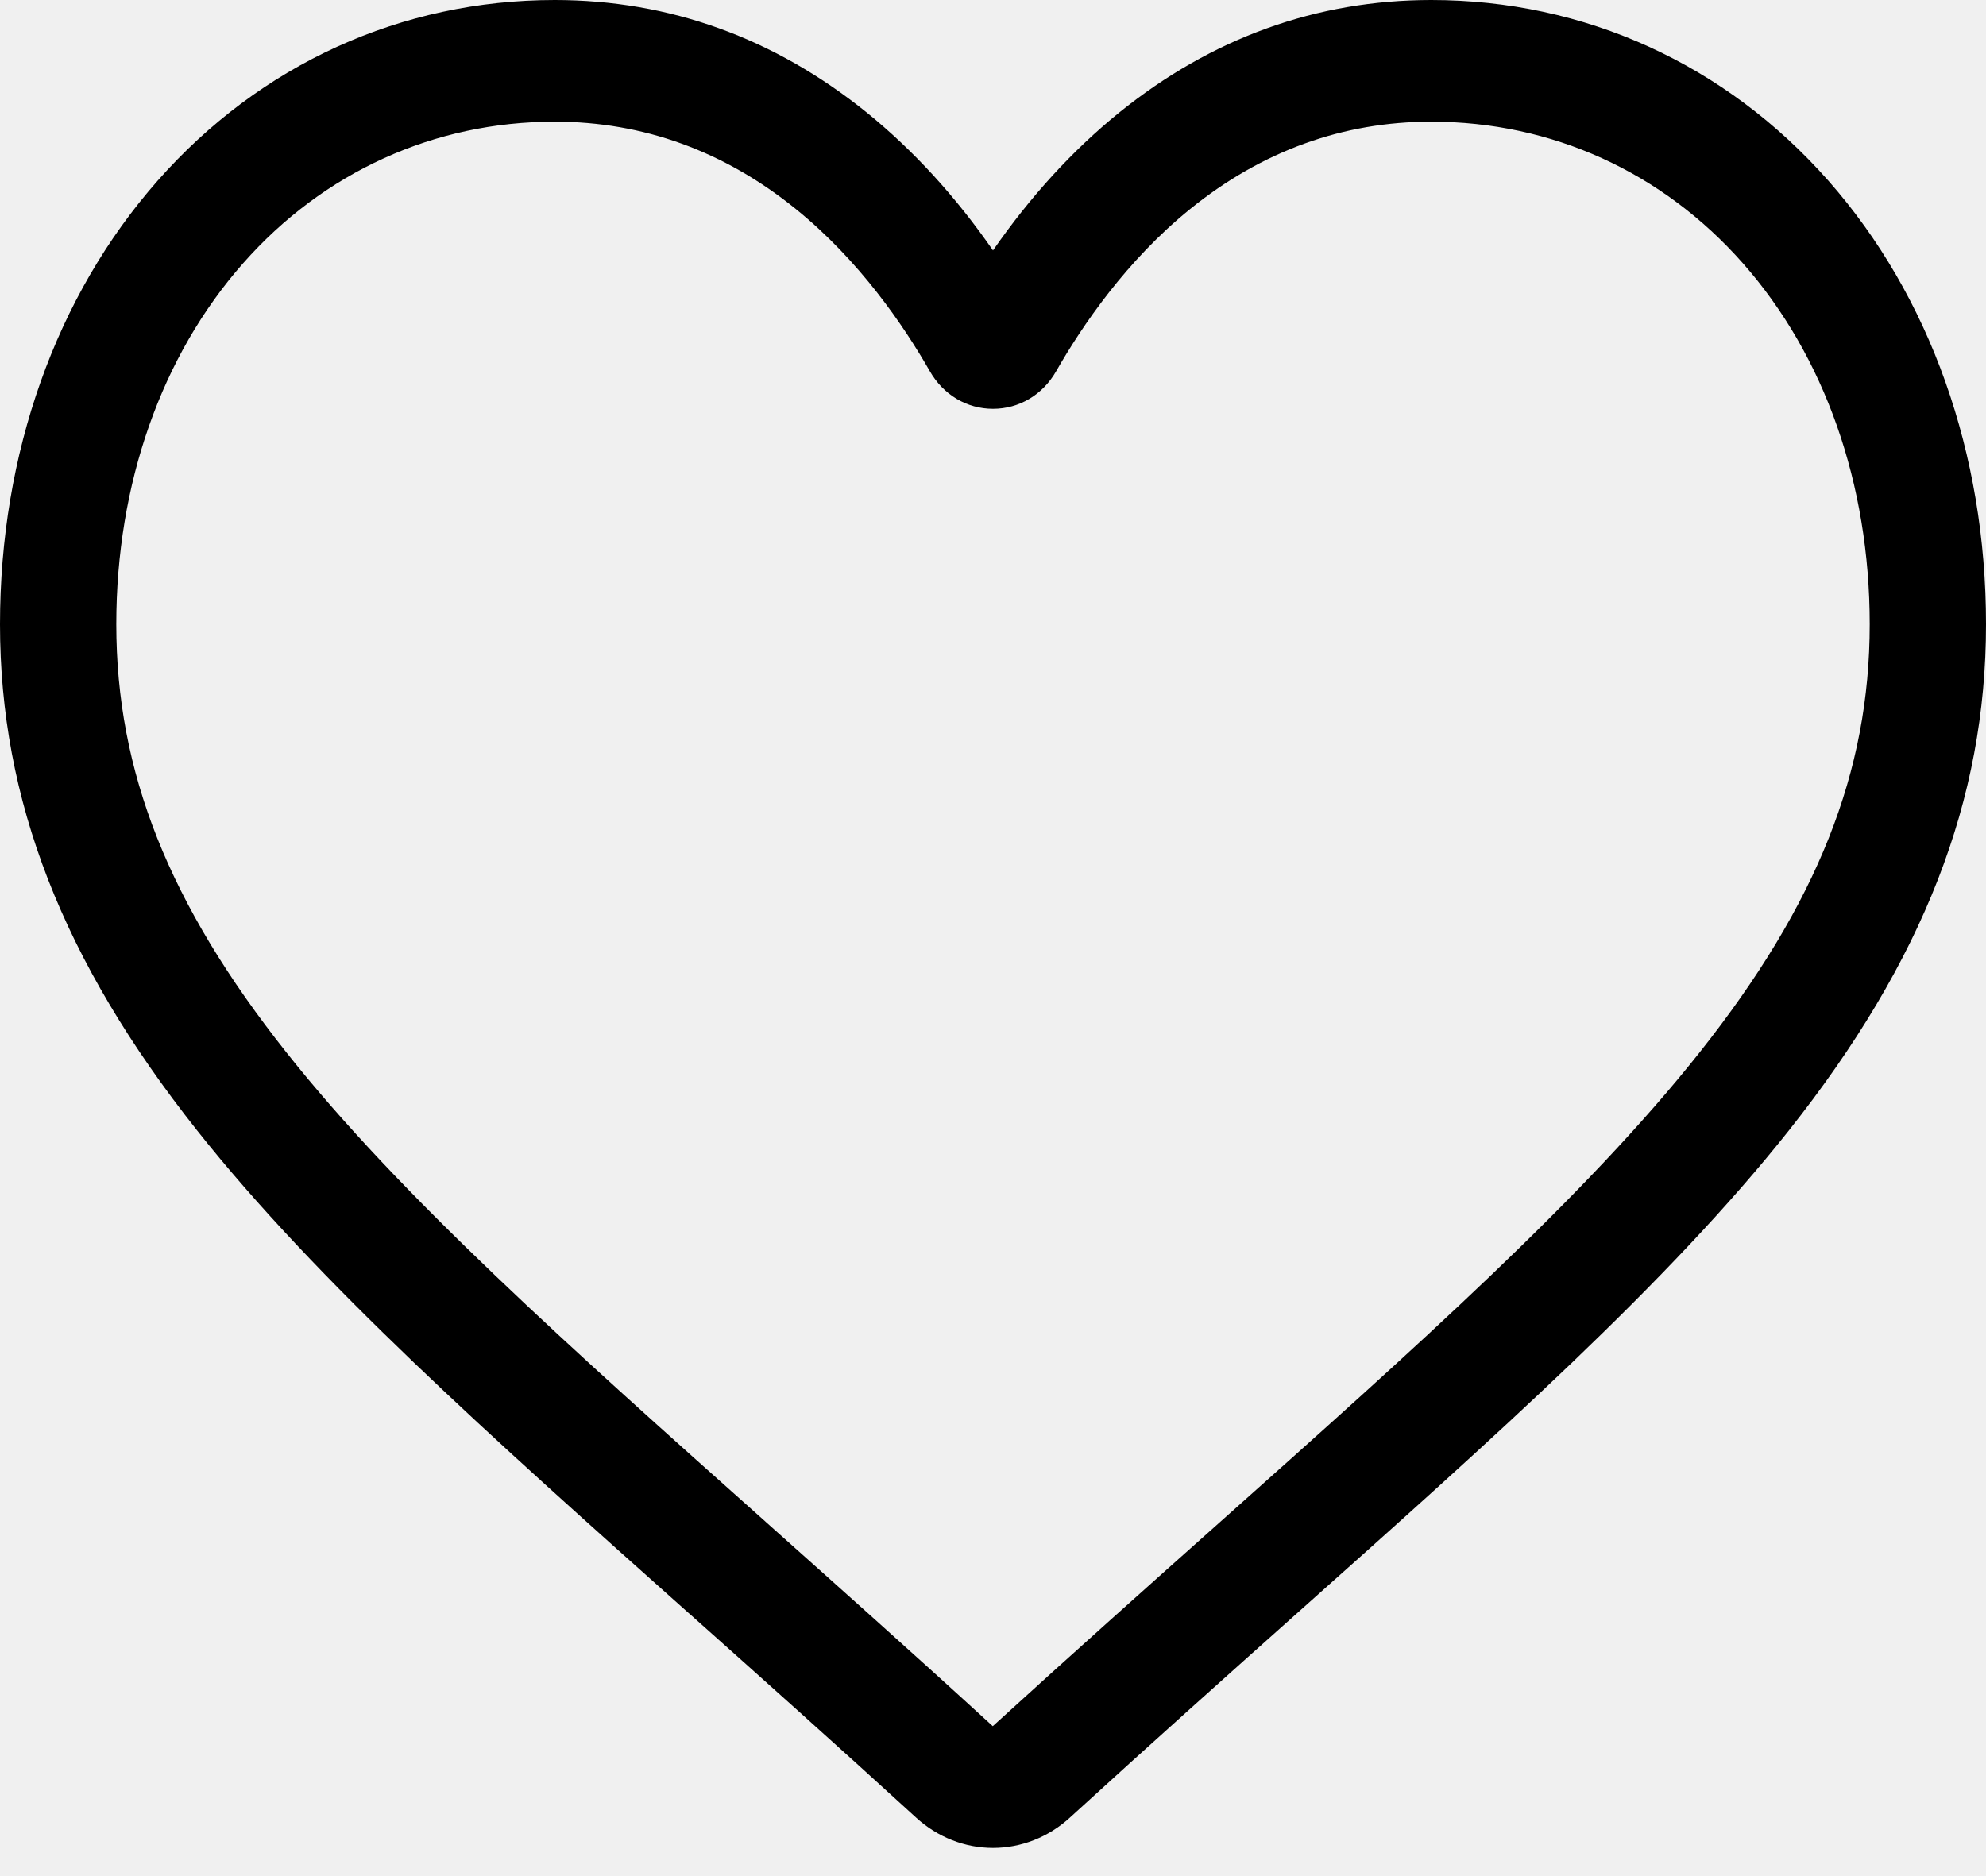
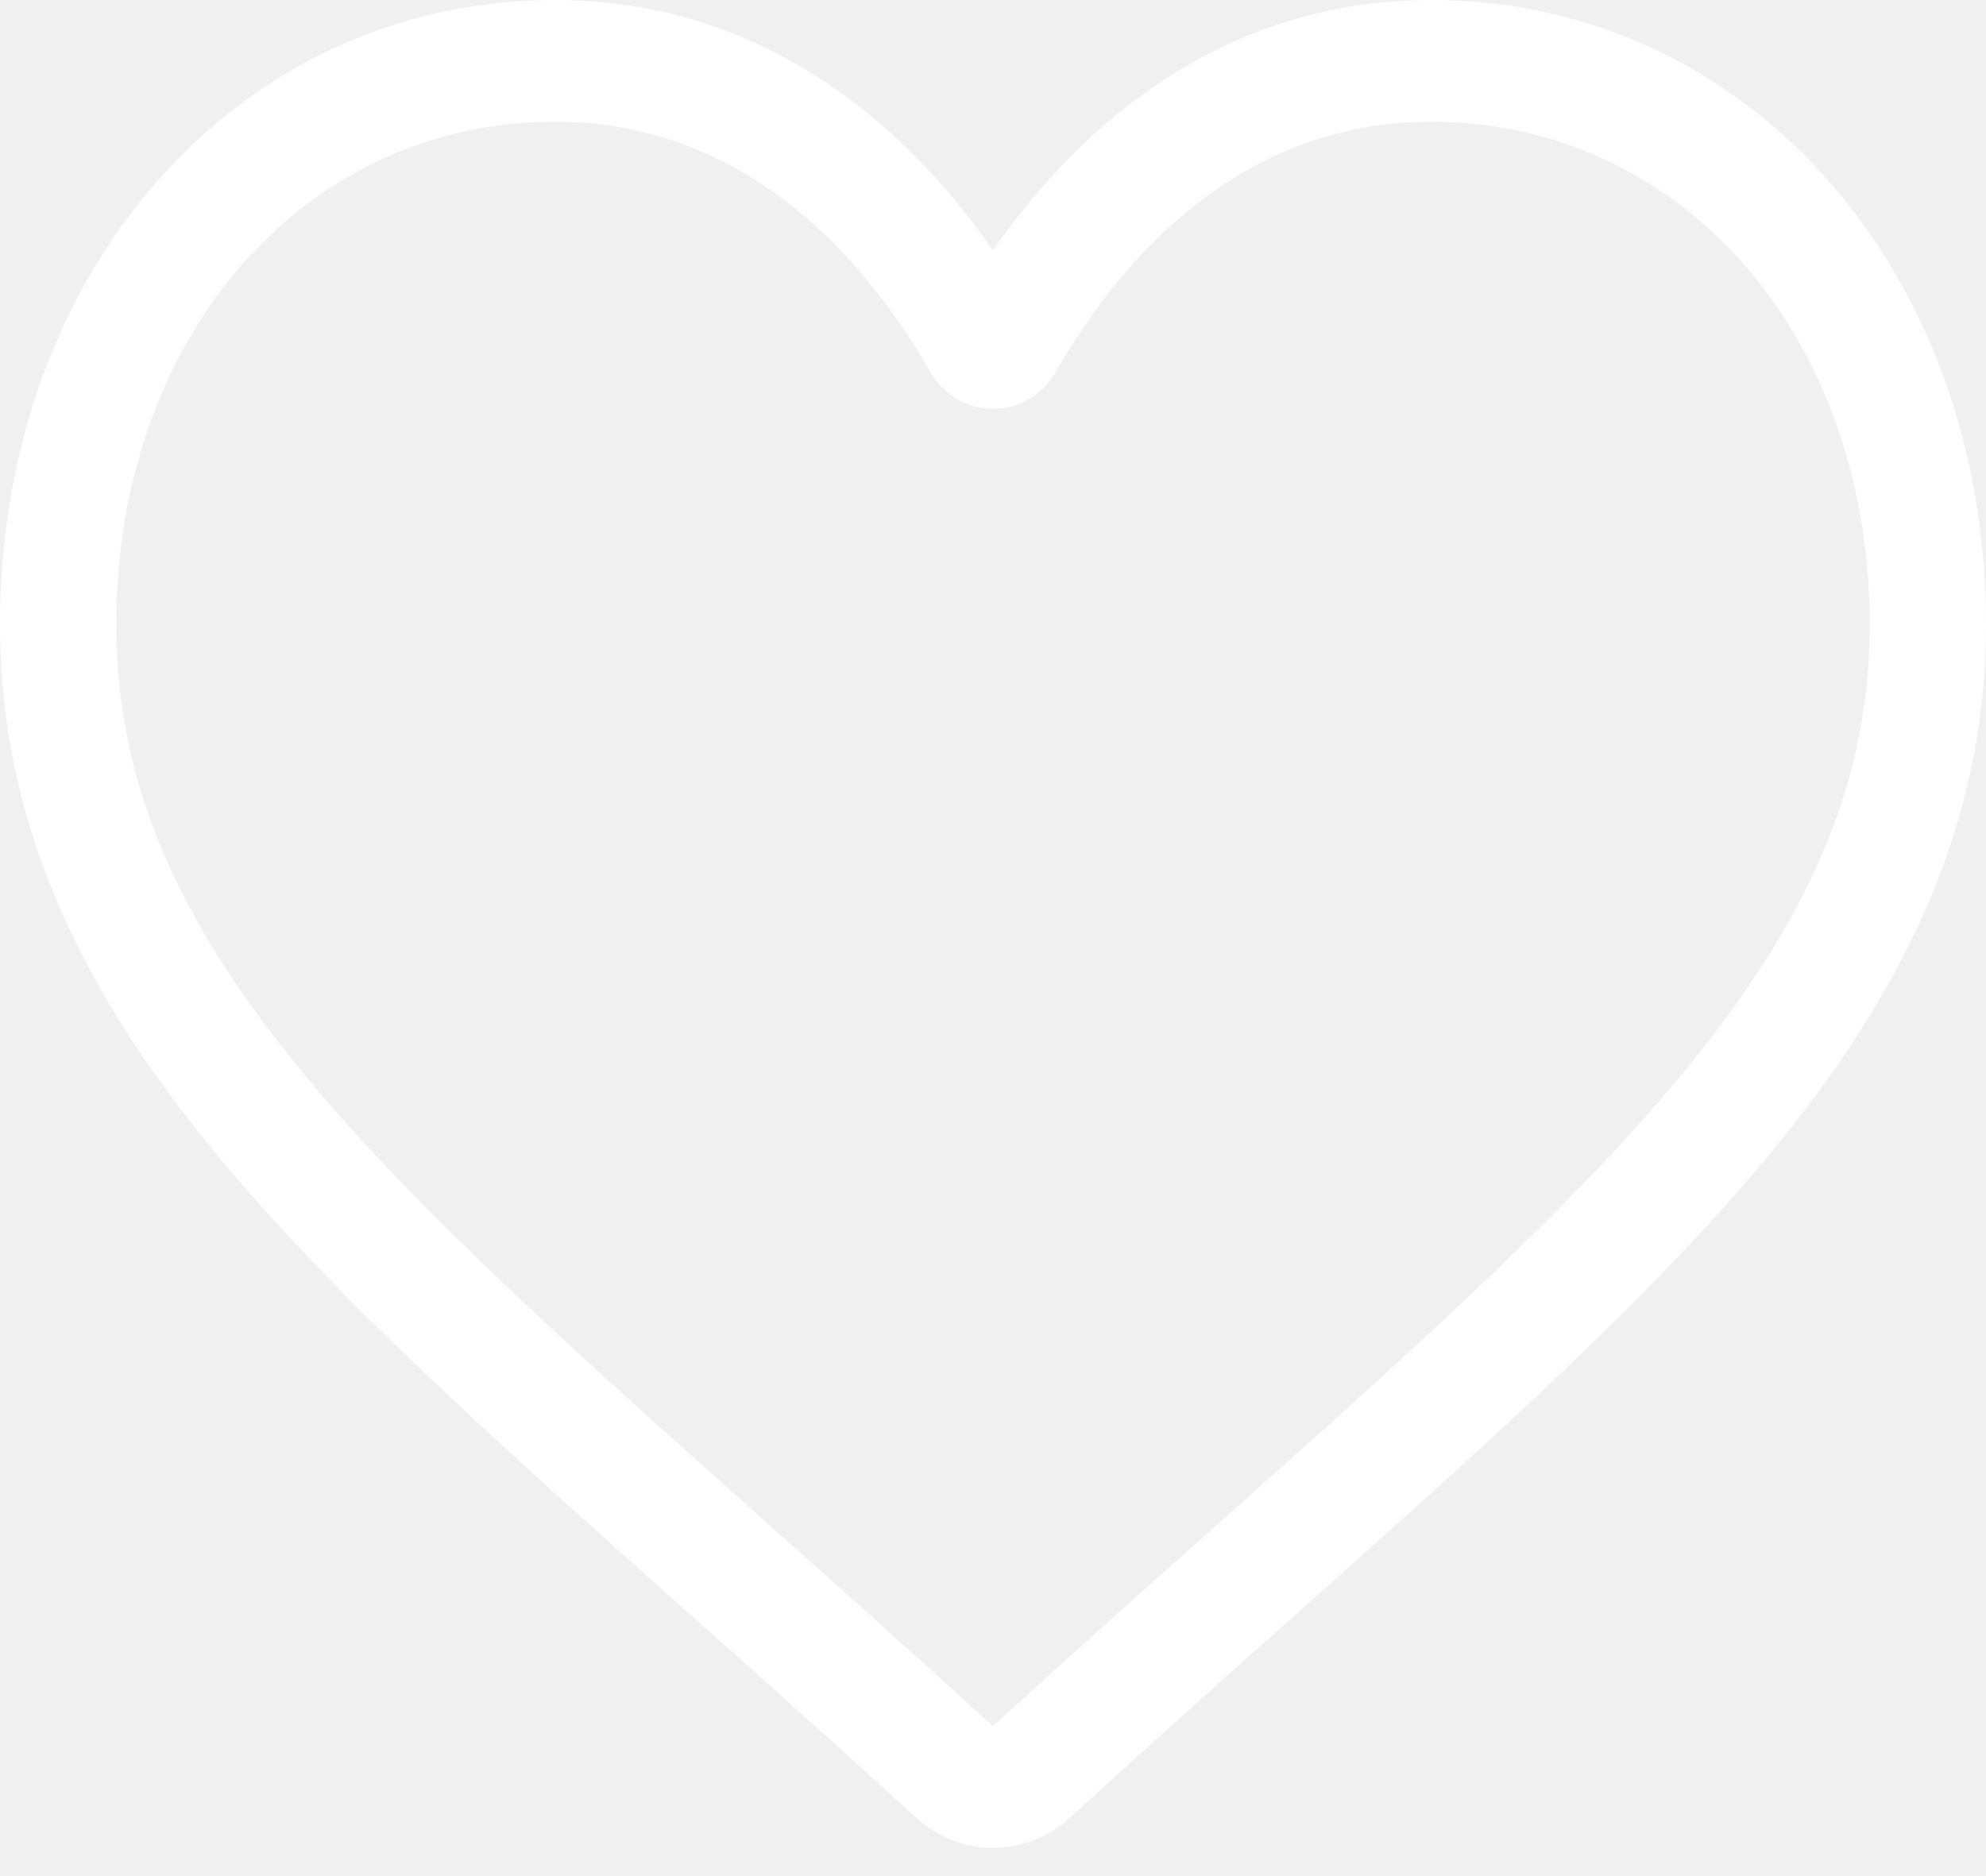
<svg xmlns="http://www.w3.org/2000/svg" width="18" height="17" viewBox="0 0 18 17" fill="none">
-   <path d="M9 16.752C8.744 16.752 8.497 16.654 8.304 16.478C7.577 15.813 6.876 15.188 6.257 14.636L6.254 14.634C4.441 13.017 2.875 11.621 1.785 10.246C0.567 8.709 0 7.251 0 5.659C0 4.111 0.507 2.684 1.428 1.639C2.36 0.582 3.638 0 5.028 0C6.067 0 7.019 0.344 7.857 1.021C8.279 1.363 8.662 1.782 9 2.27C9.338 1.782 9.721 1.363 10.143 1.021C10.981 0.344 11.933 0 12.972 0C14.362 0 15.64 0.582 16.572 1.639C17.493 2.684 18 4.111 18 5.659C18 7.251 17.433 8.709 16.215 10.246C15.125 11.621 13.559 13.017 11.746 14.633C11.127 15.185 10.425 15.812 9.696 16.478C9.503 16.654 9.256 16.752 9 16.752ZM5.028 1.103C3.936 1.103 2.933 1.559 2.203 2.387C1.462 3.227 1.054 4.389 1.054 5.659C1.054 6.998 1.53 8.196 2.597 9.542C3.628 10.844 5.162 12.211 6.938 13.794L6.941 13.797C7.562 14.351 8.266 14.978 8.998 15.648C9.735 14.977 10.44 14.348 11.062 13.794C12.838 12.211 14.372 10.844 15.403 9.542C16.47 8.196 16.946 6.998 16.946 5.659C16.946 4.389 16.538 3.227 15.797 2.387C15.067 1.559 14.064 1.103 12.972 1.103C12.172 1.103 11.437 1.369 10.788 1.894C10.21 2.361 9.808 2.953 9.572 3.366C9.45 3.579 9.237 3.706 9 3.706C8.763 3.706 8.55 3.579 8.428 3.366C8.192 2.953 7.79 2.361 7.212 1.894C6.563 1.369 5.828 1.103 5.028 1.103Z" fill="black" />
+   <path d="M9 16.752C8.744 16.752 8.497 16.654 8.304 16.478C7.577 15.813 6.876 15.188 6.257 14.636L6.254 14.634C4.441 13.017 2.875 11.621 1.785 10.246C0.567 8.709 0 7.251 0 5.659C0 4.111 0.507 2.684 1.428 1.639C2.36 0.582 3.638 0 5.028 0C6.067 0 7.019 0.344 7.857 1.021C8.279 1.363 8.662 1.782 9 2.27C9.338 1.782 9.721 1.363 10.143 1.021C10.981 0.344 11.933 0 12.972 0C14.362 0 15.64 0.582 16.572 1.639C17.493 2.684 18 4.111 18 5.659C18 7.251 17.433 8.709 16.215 10.246C15.125 11.621 13.559 13.017 11.746 14.633C11.127 15.185 10.425 15.812 9.696 16.478C9.503 16.654 9.256 16.752 9 16.752ZM5.028 1.103C3.936 1.103 2.933 1.559 2.203 2.387C1.462 3.227 1.054 4.389 1.054 5.659C1.054 6.998 1.53 8.196 2.597 9.542C3.628 10.844 5.162 12.211 6.938 13.794L6.941 13.797C7.562 14.351 8.266 14.978 8.998 15.648C9.735 14.977 10.44 14.348 11.062 13.794C12.838 12.211 14.372 10.844 15.403 9.542C16.47 8.196 16.946 6.998 16.946 5.659C16.946 4.389 16.538 3.227 15.797 2.387C15.067 1.559 14.064 1.103 12.972 1.103C12.172 1.103 11.437 1.369 10.788 1.894C10.21 2.361 9.808 2.953 9.572 3.366C9.45 3.579 9.237 3.706 9 3.706C8.763 3.706 8.55 3.579 8.428 3.366C8.192 2.953 7.79 2.361 7.212 1.894C6.563 1.369 5.828 1.103 5.028 1.103Z" fill="white" />
</svg>
